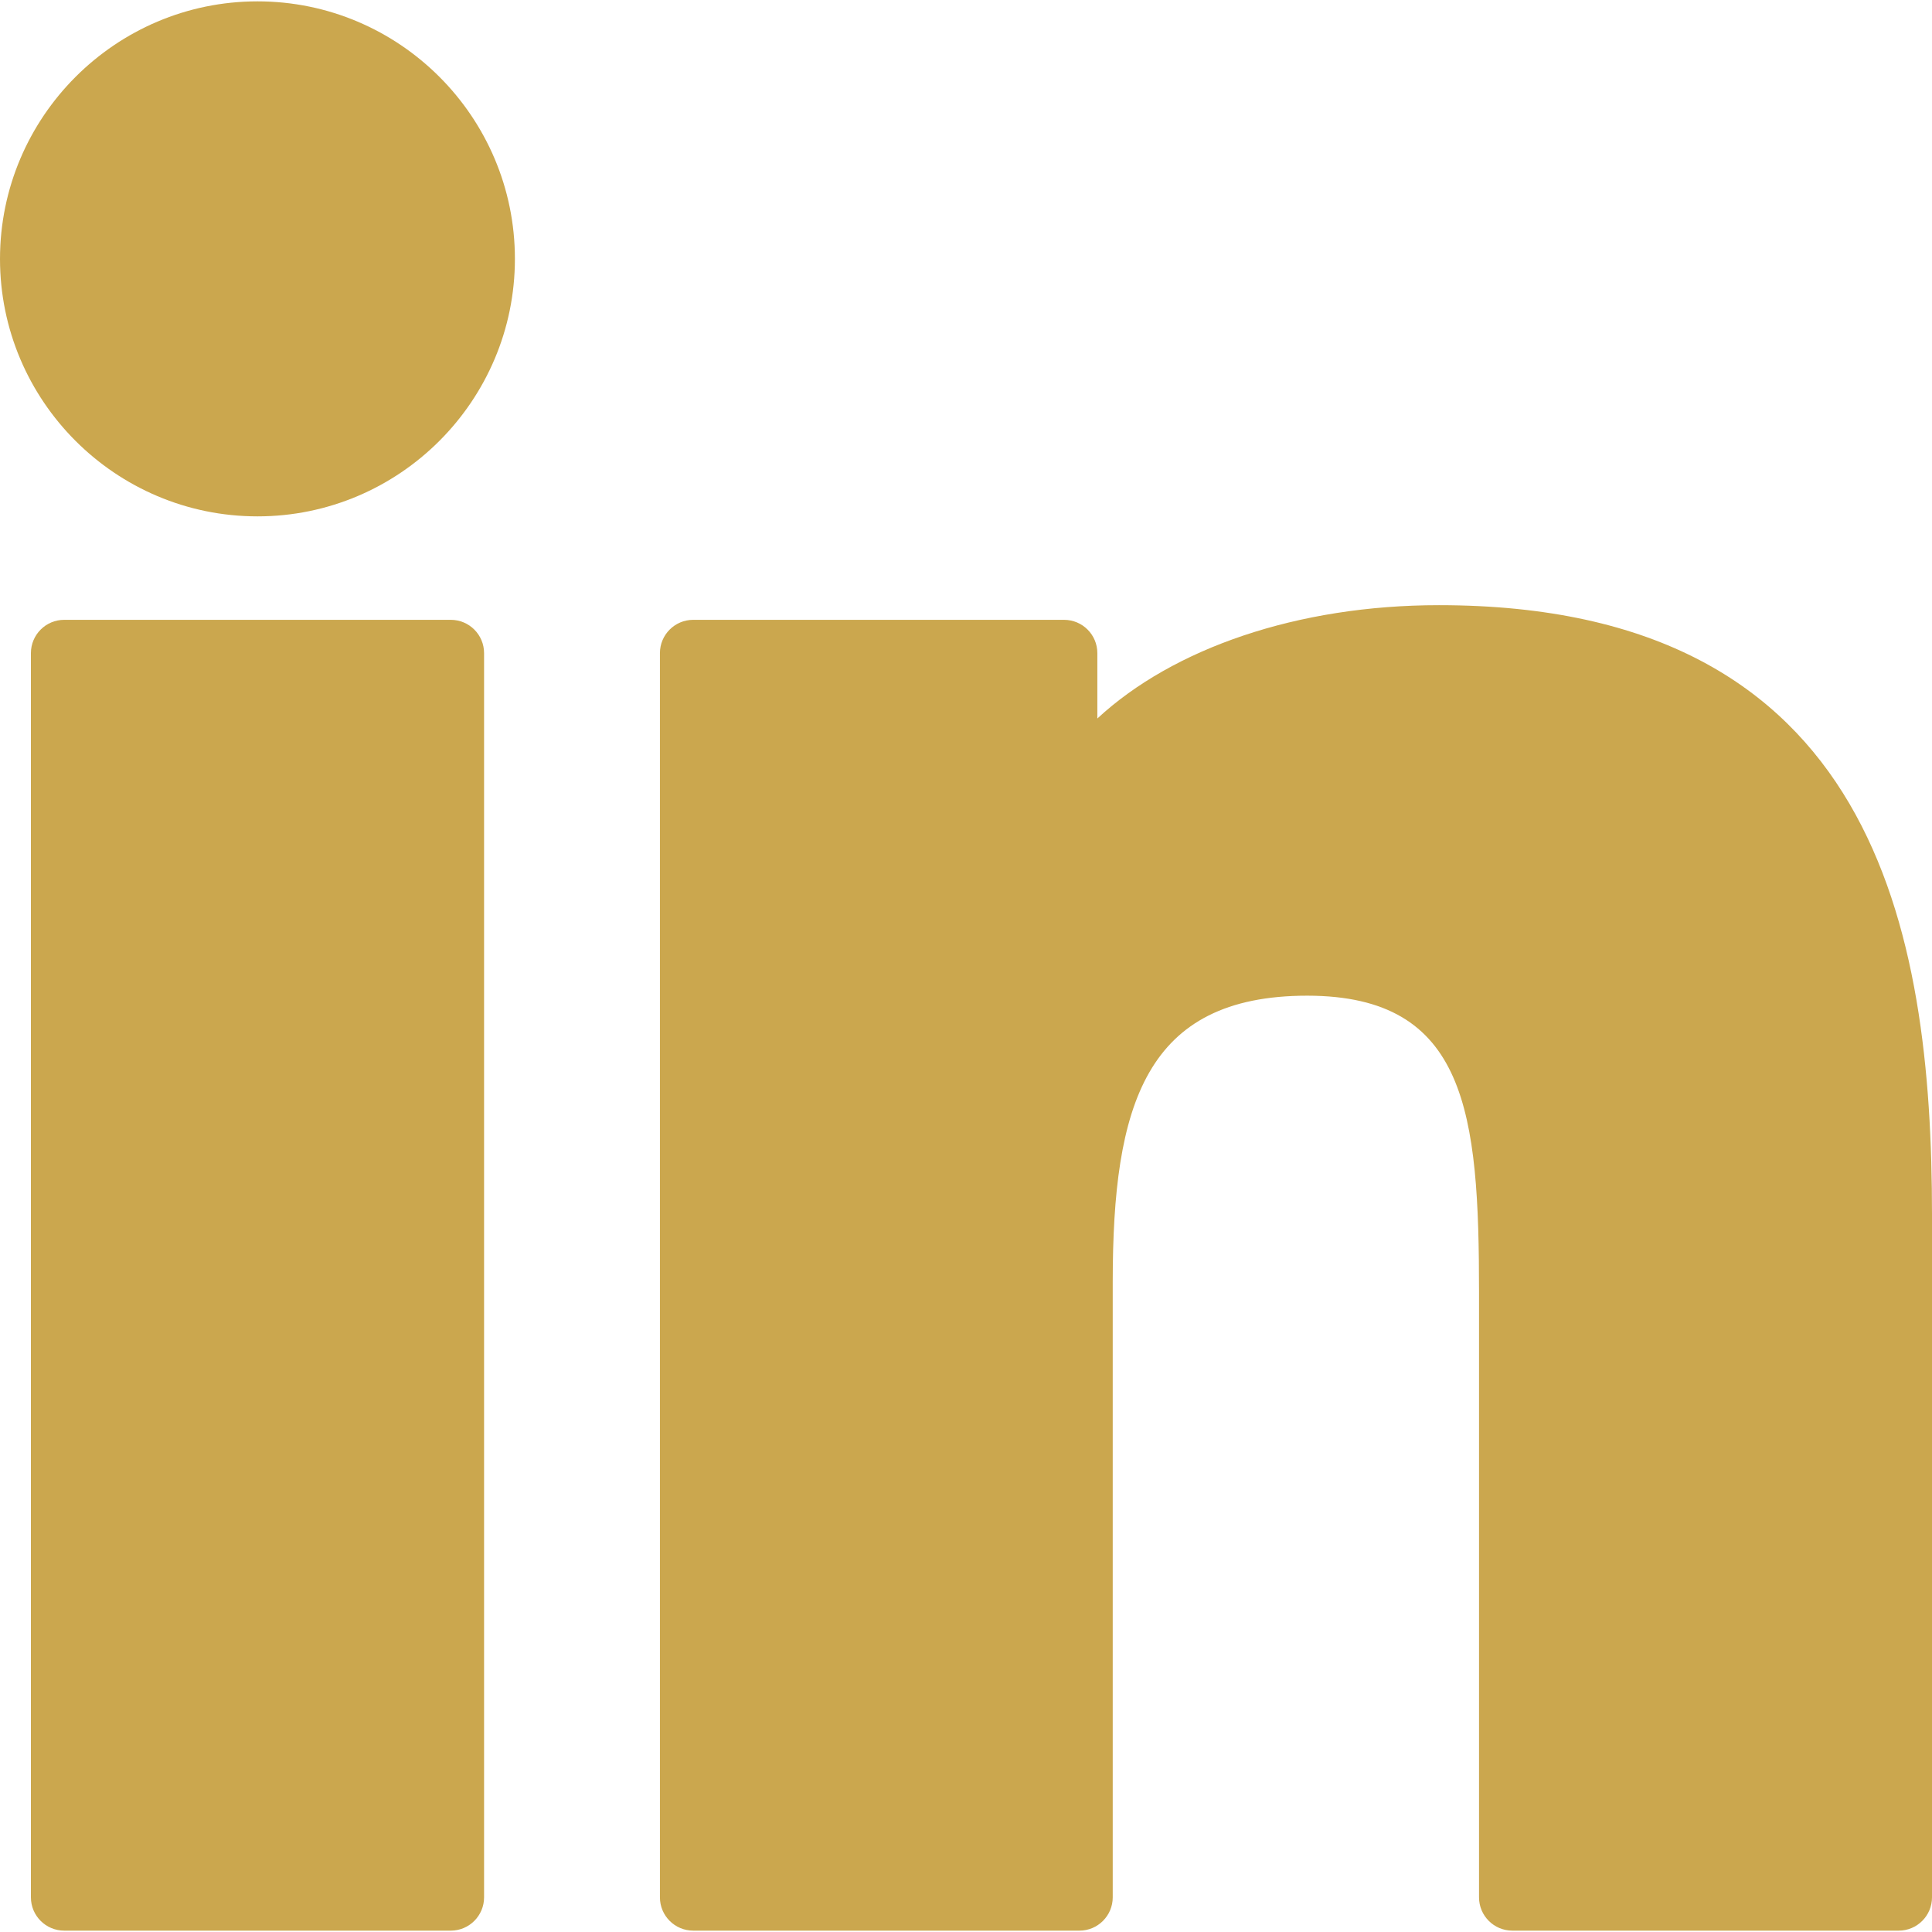
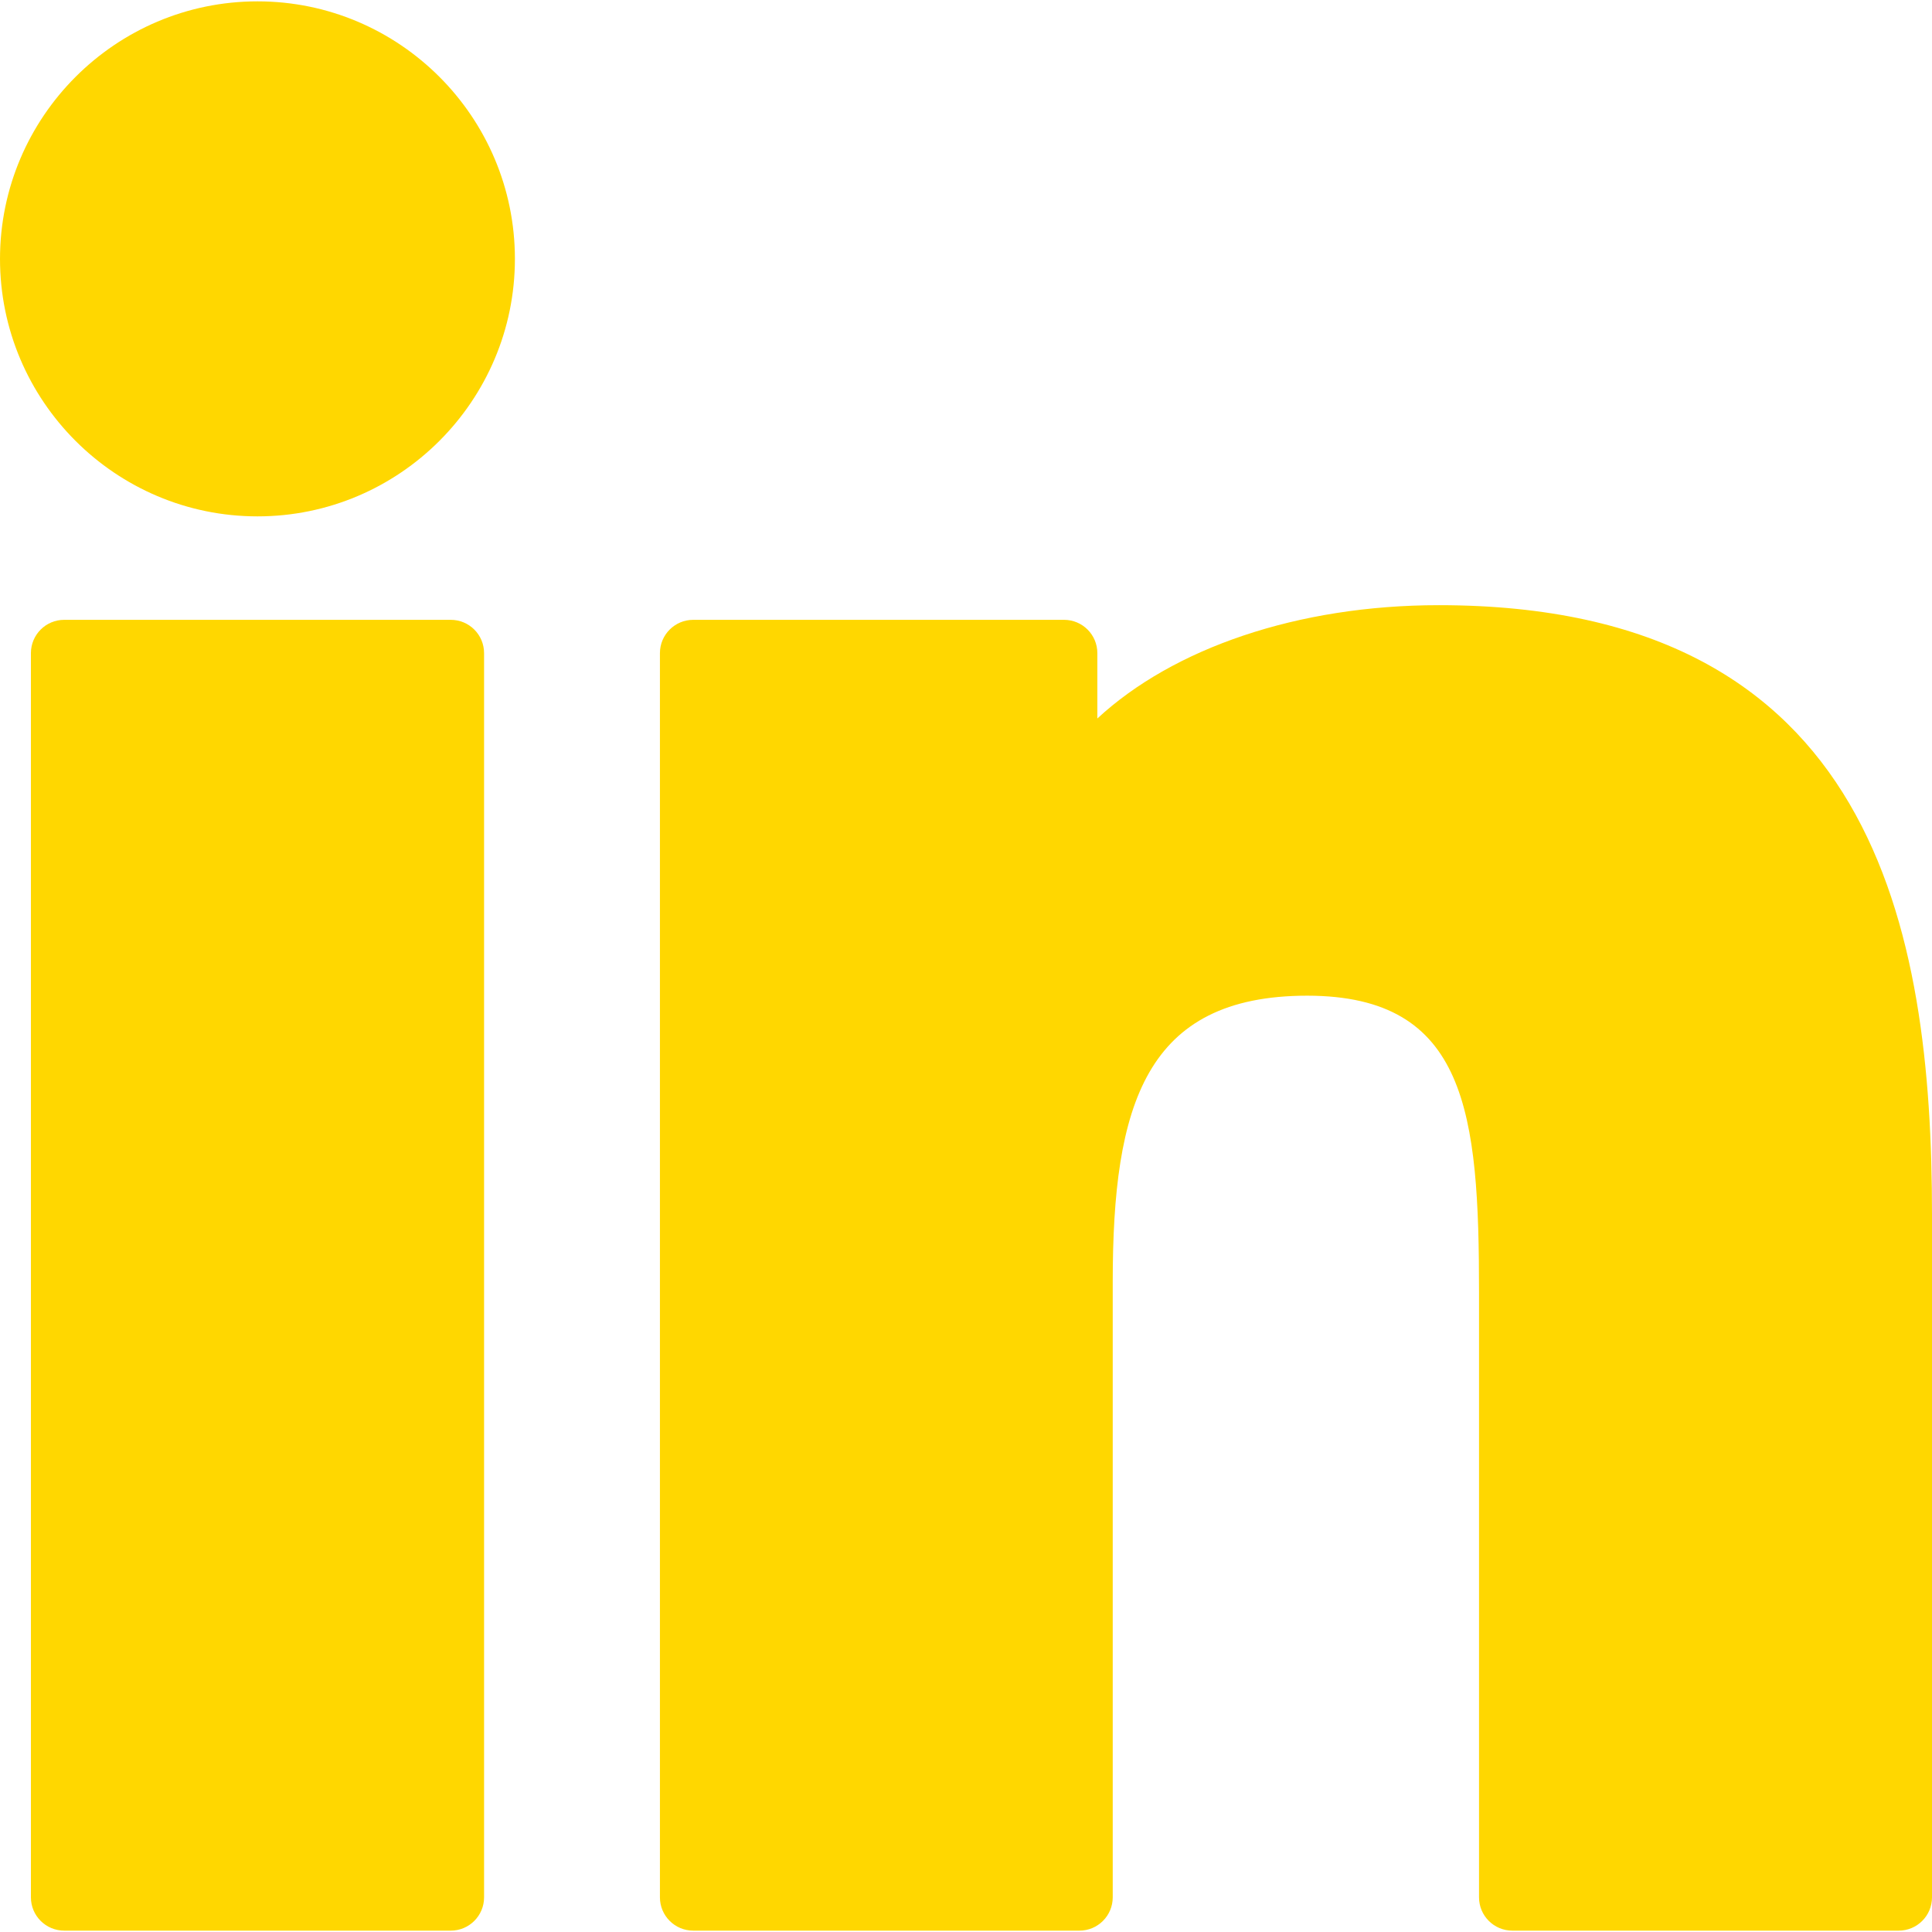
<svg xmlns="http://www.w3.org/2000/svg" version="1.1" id="Capa_1" x="0px" y="0px" viewBox="0 0 260.366 260.366" style="enable-background:new 0 0 260.366 260.366;" xml:space="preserve">
  <g>
-     <path style="fill:#cba74e;" d="M34.703,0.183C15.582,0.183,0.014,15.748,0,34.884C0,54.02,15.568,69.588,34.703,69.588   c19.128,0,34.688-15.568,34.688-34.704C69.391,15.75,53.83,0.183,34.703,0.183z" />
-     <path style="fill:#cba74e;" d="M60.748,83.531H8.654c-2.478,0-4.488,2.009-4.488,4.489v167.675c0,2.479,2.01,4.488,4.488,4.488h52.093   c2.479,0,4.489-2.01,4.489-4.488V88.02C65.237,85.539,63.227,83.531,60.748,83.531z" />
-     <path style="fill:#cba74e;" d="M193.924,81.557c-19.064,0-35.817,5.805-46.04,15.271V88.02c0-2.48-2.01-4.489-4.489-4.489H93.424   c-2.479,0-4.489,2.009-4.489,4.489v167.675c0,2.479,2.01,4.488,4.489,4.488h52.044c2.479,0,4.489-2.01,4.489-4.488v-82.957   c0-23.802,4.378-38.555,26.227-38.555c21.526,0.026,23.137,15.846,23.137,39.977v81.535c0,2.479,2.01,4.488,4.49,4.488h52.068   c2.478,0,4.488-2.01,4.488-4.488v-91.977C260.366,125.465,252.814,81.557,193.924,81.557z" />
+     <path style="fill:#ffd700;" d="M34.703,0.183C15.582,0.183,0.014,15.748,0,34.884C0,54.02,15.568,69.588,34.703,69.588   c19.128,0,34.688-15.568,34.688-34.704C69.391,15.75,53.83,0.183,34.703,0.183z" />
+     <path style="fill:#ffd700;" d="M60.748,83.531H8.654c-2.478,0-4.488,2.009-4.488,4.489v167.675c0,2.479,2.01,4.488,4.488,4.488h52.093   c2.479,0,4.489-2.01,4.489-4.488V88.02C65.237,85.539,63.227,83.531,60.748,83.531z" />
+     <path style="fill:#ffd700;" d="M193.924,81.557c-19.064,0-35.817,5.805-46.04,15.271V88.02c0-2.48-2.01-4.489-4.489-4.489H93.424   c-2.479,0-4.489,2.009-4.489,4.489v167.675c0,2.479,2.01,4.488,4.489,4.488h52.044c2.479,0,4.489-2.01,4.489-4.488v-82.957   c0-23.802,4.378-38.555,26.227-38.555c21.526,0.026,23.137,15.846,23.137,39.977v81.535c0,2.479,2.01,4.488,4.49,4.488h52.068   c2.478,0,4.488-2.01,4.488-4.488v-91.977C260.366,125.465,252.814,81.557,193.924,81.557z" />
  </g>
  <g>
</g>
  <g>
</g>
  <g>
</g>
  <g>
</g>
  <g>
</g>
  <g>
</g>
  <g>
</g>
  <g>
</g>
  <g>
</g>
  <g>
</g>
  <g>
</g>
  <g>
</g>
  <g>
</g>
  <g>
</g>
  <g>
</g>
</svg>
